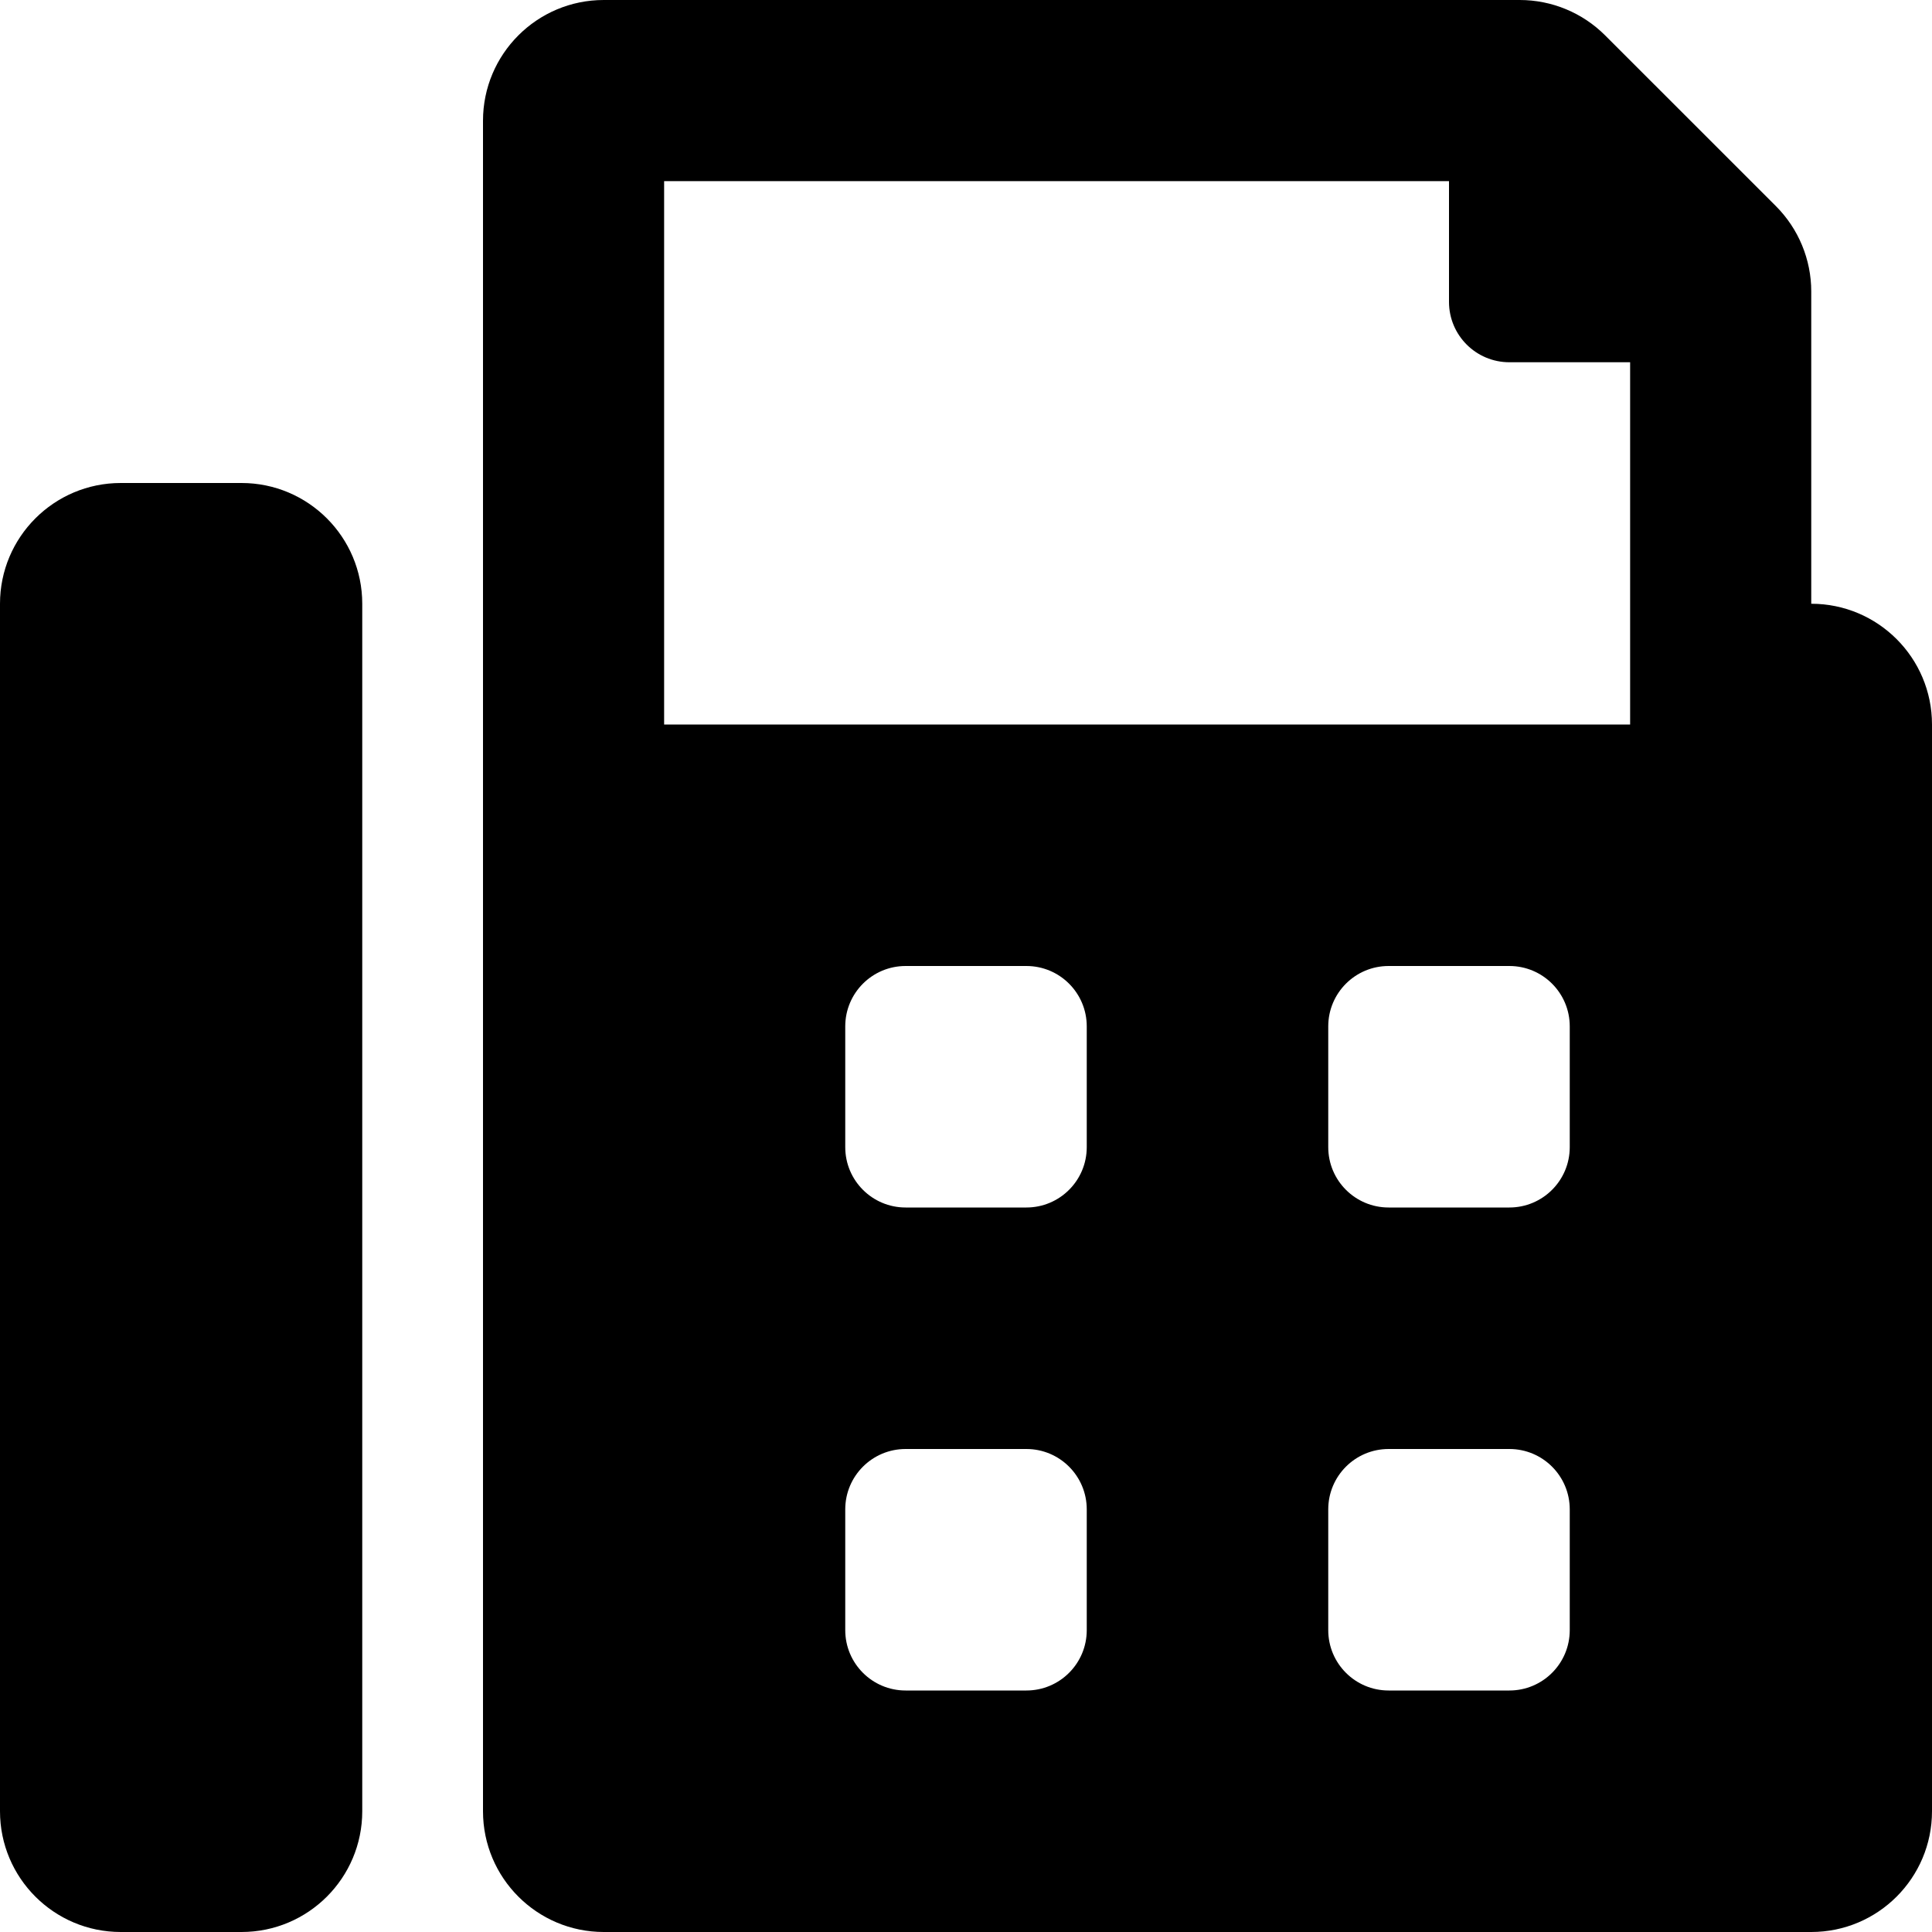
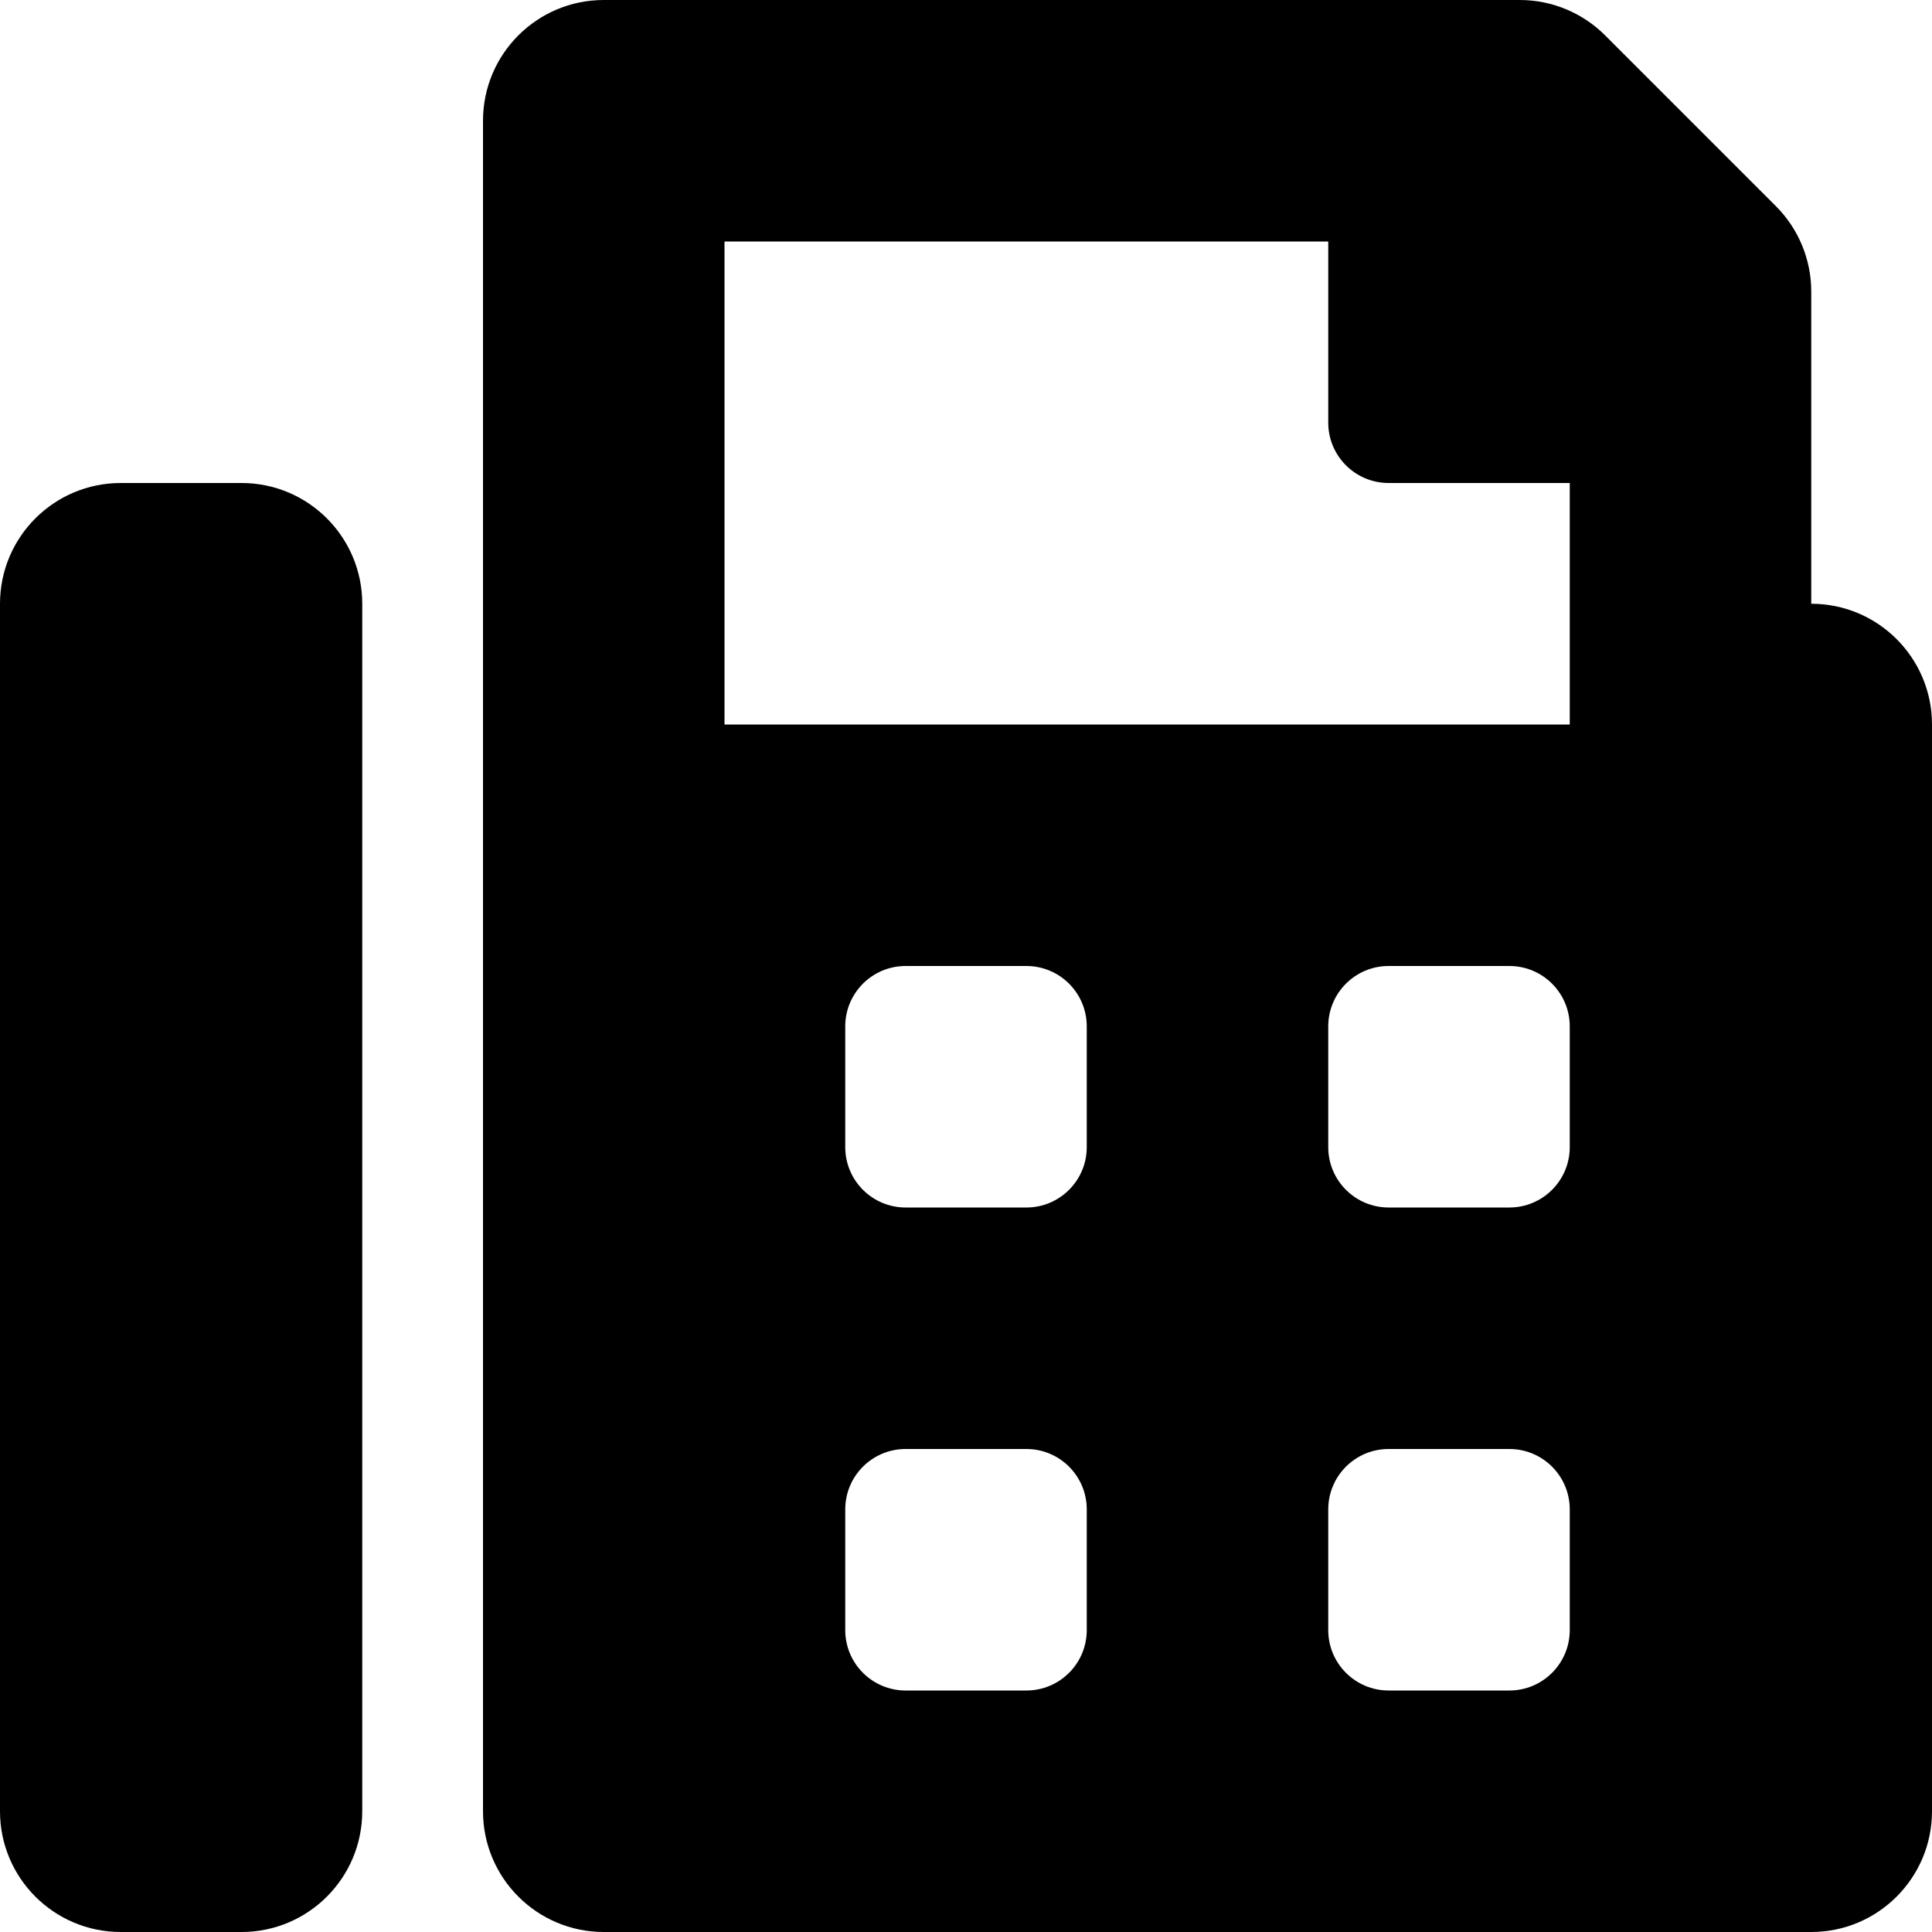
<svg xmlns="http://www.w3.org/2000/svg" viewBox="0 0 512 512">
-   <path d="M64 128H32c-17.67 0-32 14.33-32 32v320c0 17.67 14.33 32 32 32h32c17.67 0 32-14.33 32-32V160c0-17.67-14.33-32-32-32zm416 32V77.25c0-8.49-3.37-16.62-9.37-22.63L425.37 9.37c-6-6-14.14-9.37-22.63-9.37H160c-17.67 0-32 14.33-32 32v448c0 17.67 14.33 32 32 32h320c17.67 0 32-14.33 32-32V192c0-17.67-14.33-32-32-32zM288 432c0 8.84-7.16 16-16 16h-32c-8.84 0-16-7.16-16-16v-32c0-8.84 7.16-16 16-16h32c8.84 0 16 7.16 16 16v32zm0-128c0 8.84-7.16 16-16 16h-32c-8.84 0-16-7.16-16-16v-32c0-8.84 7.16-16 16-16h32c8.84 0 16 7.16 16 16v32zm128 128c0 8.84-7.16 16-16 16h-32c-8.84 0-16-7.16-16-16v-32c0-8.84 7.16-16 16-16h32c8.84 0 16 7.16 16 16v32zm0-128c0 8.84-7.16 16-16 16h-32c-8.84 0-16-7.16-16-16v-32c0-8.84 7.16-16 16-16h32c8.84 0 16 7.16 16 16v32zm16-112H176V48h208v32c0 8.84 7.16 16 16 16h32v96z" />
+   <path d="M480 160V77.25a32 32 0 0 0-9.38-22.63L425.37 9.37A32 32 0 0 0 402.75 0H160a32 32 0 0 0-32 32v448a32 32 0 0 0 32 32h320a32 32 0 0 0 32-32V192a32 32 0 0 0-32-32zM288 432a16 16 0 0 1-16 16h-32a16 16 0 0 1-16-16v-32a16 16 0 0 1 16-16h32a16 16 0 0 1 16 16zm0-128a16 16 0 0 1-16 16h-32a16 16 0 0 1-16-16v-32a16 16 0 0 1 16-16h32a16 16 0 0 1 16 16zm128 128a16 16 0 0 1-16 16h-32a16 16 0 0 1-16-16v-32a16 16 0 0 1 16-16h32a16 16 0 0 1 16 16zm0-128a16 16 0 0 1-16 16h-32a16 16 0 0 1-16-16v-32a16 16 0 0 1 16-16h32a16 16 0 0 1 16 16zm0-112H192V64h160v48a16 16 0 0 0 16 16h48zM64 128H32a32 32 0 0 0-32 32v320a32 32 0 0 0 32 32h32a32 32 0 0 0 32-32V160a32 32 0 0 0-32-32z" />
</svg>
